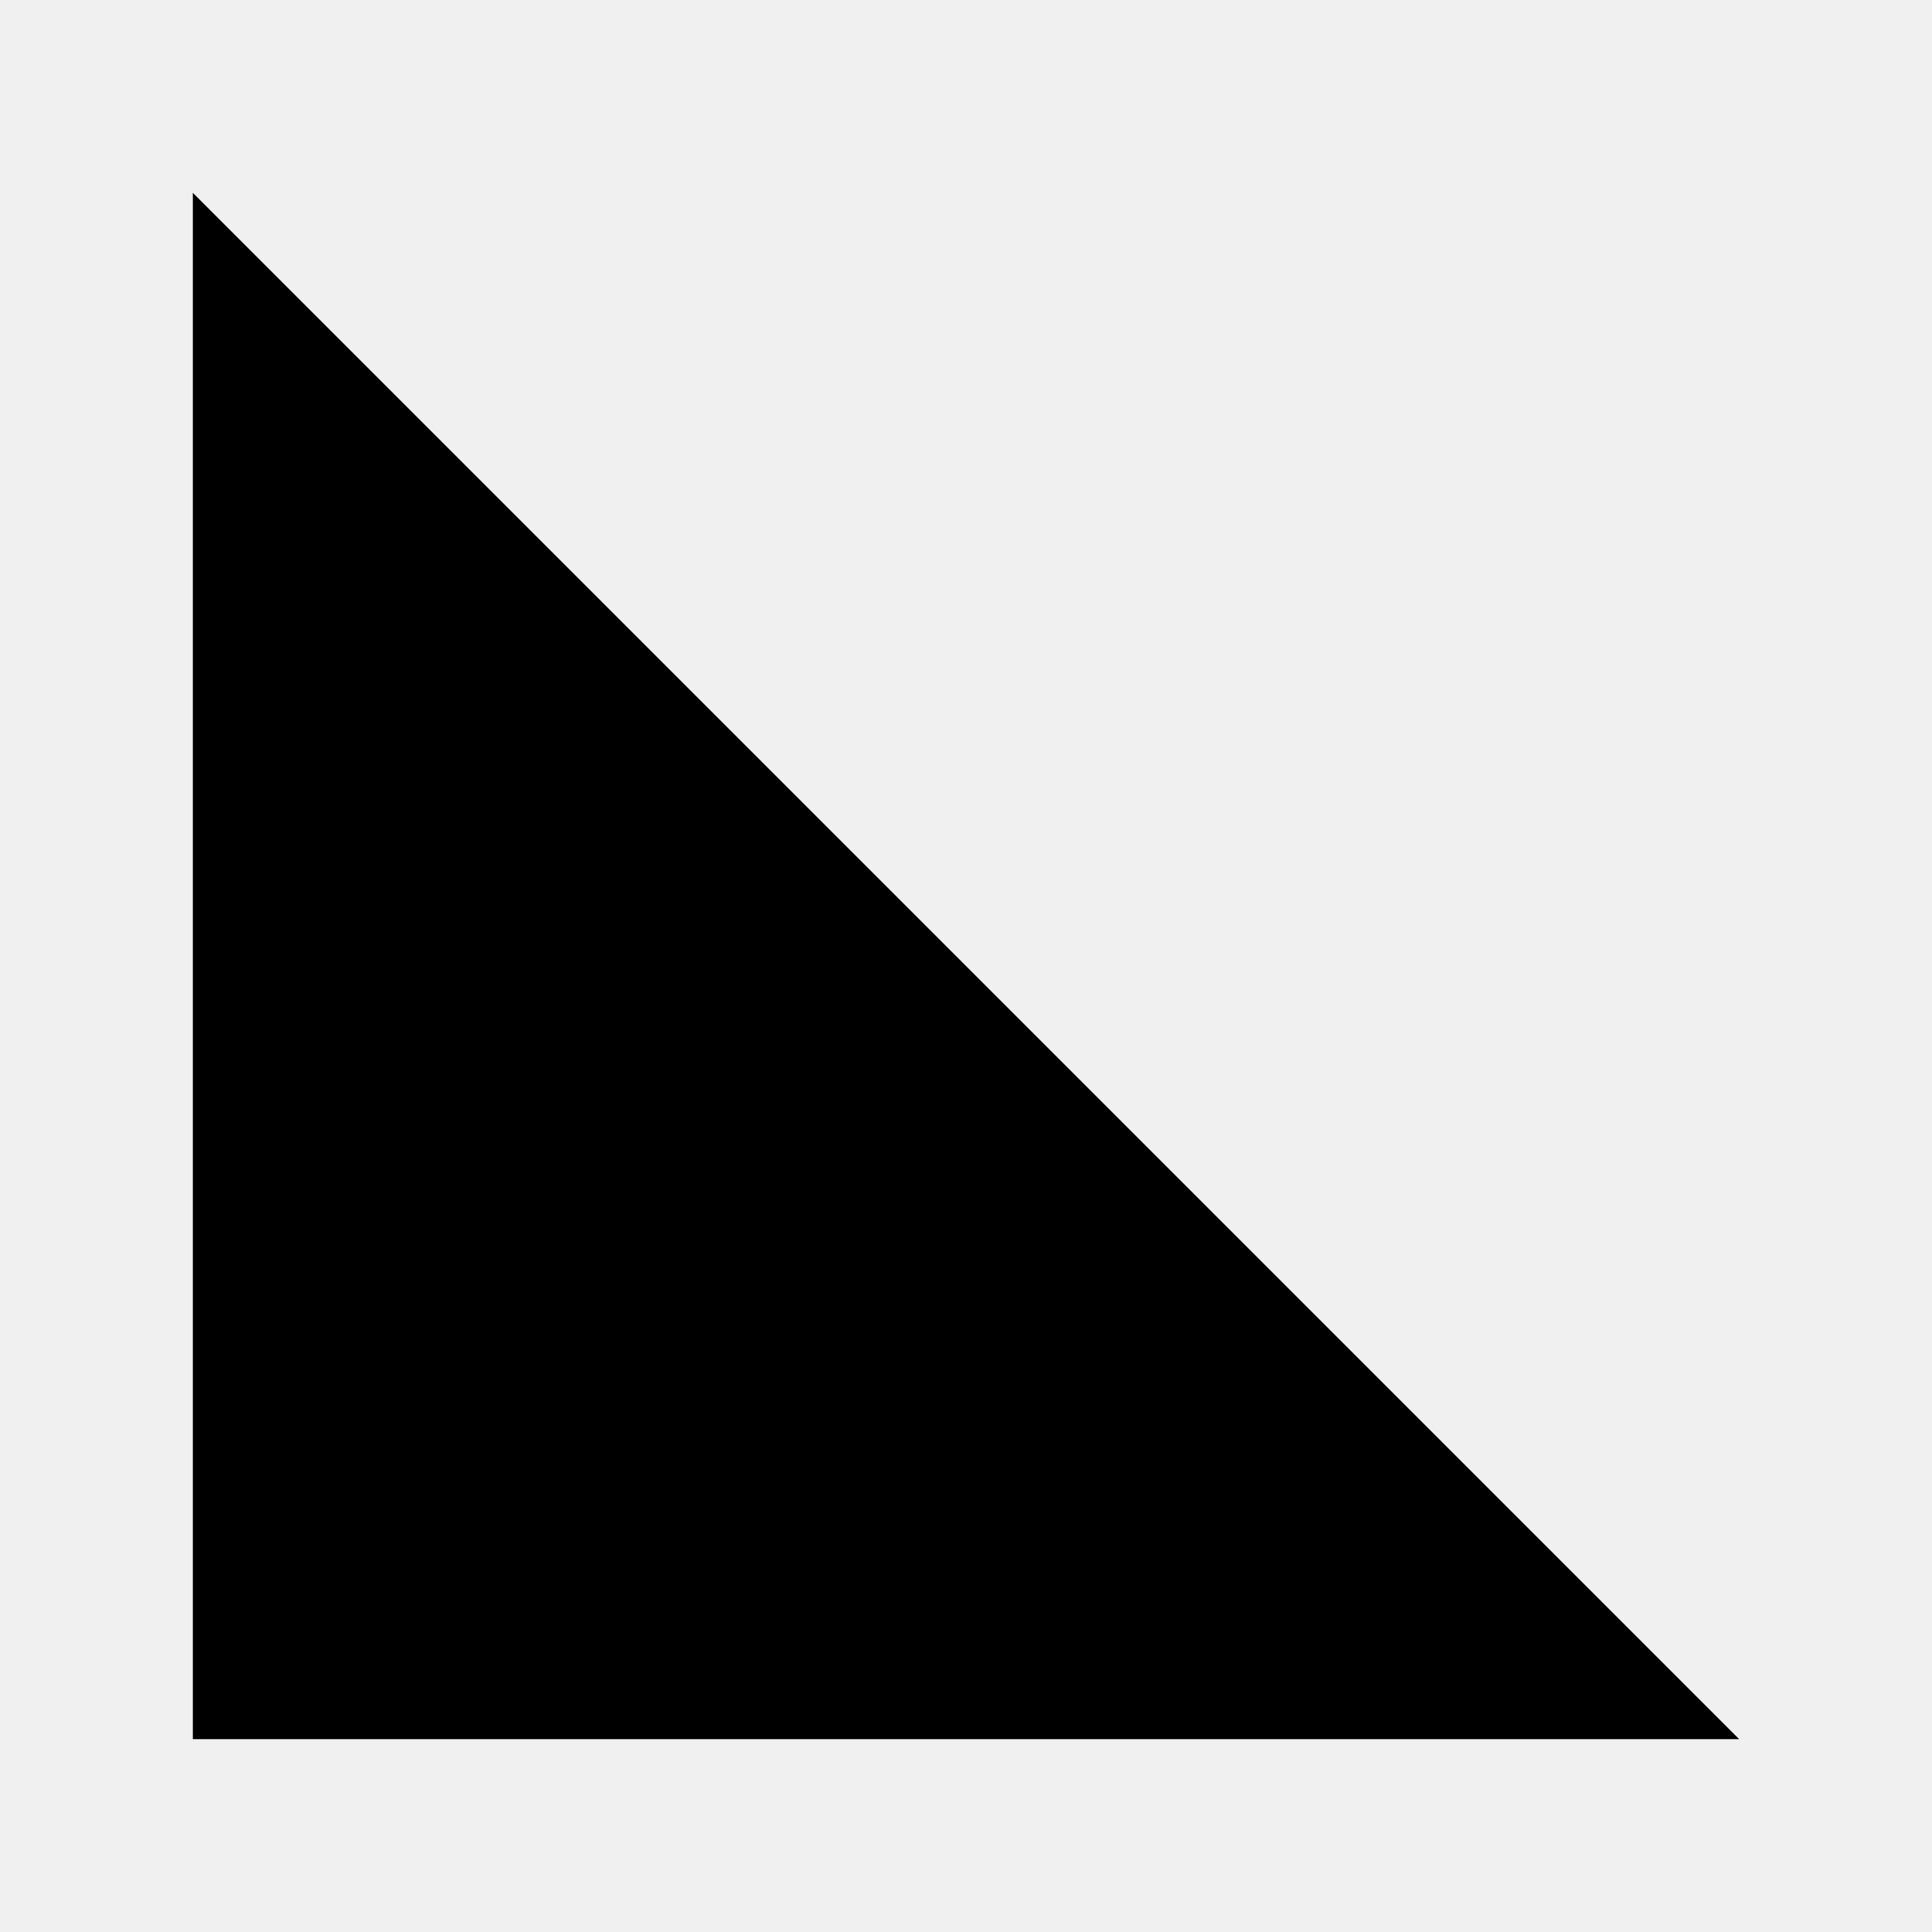
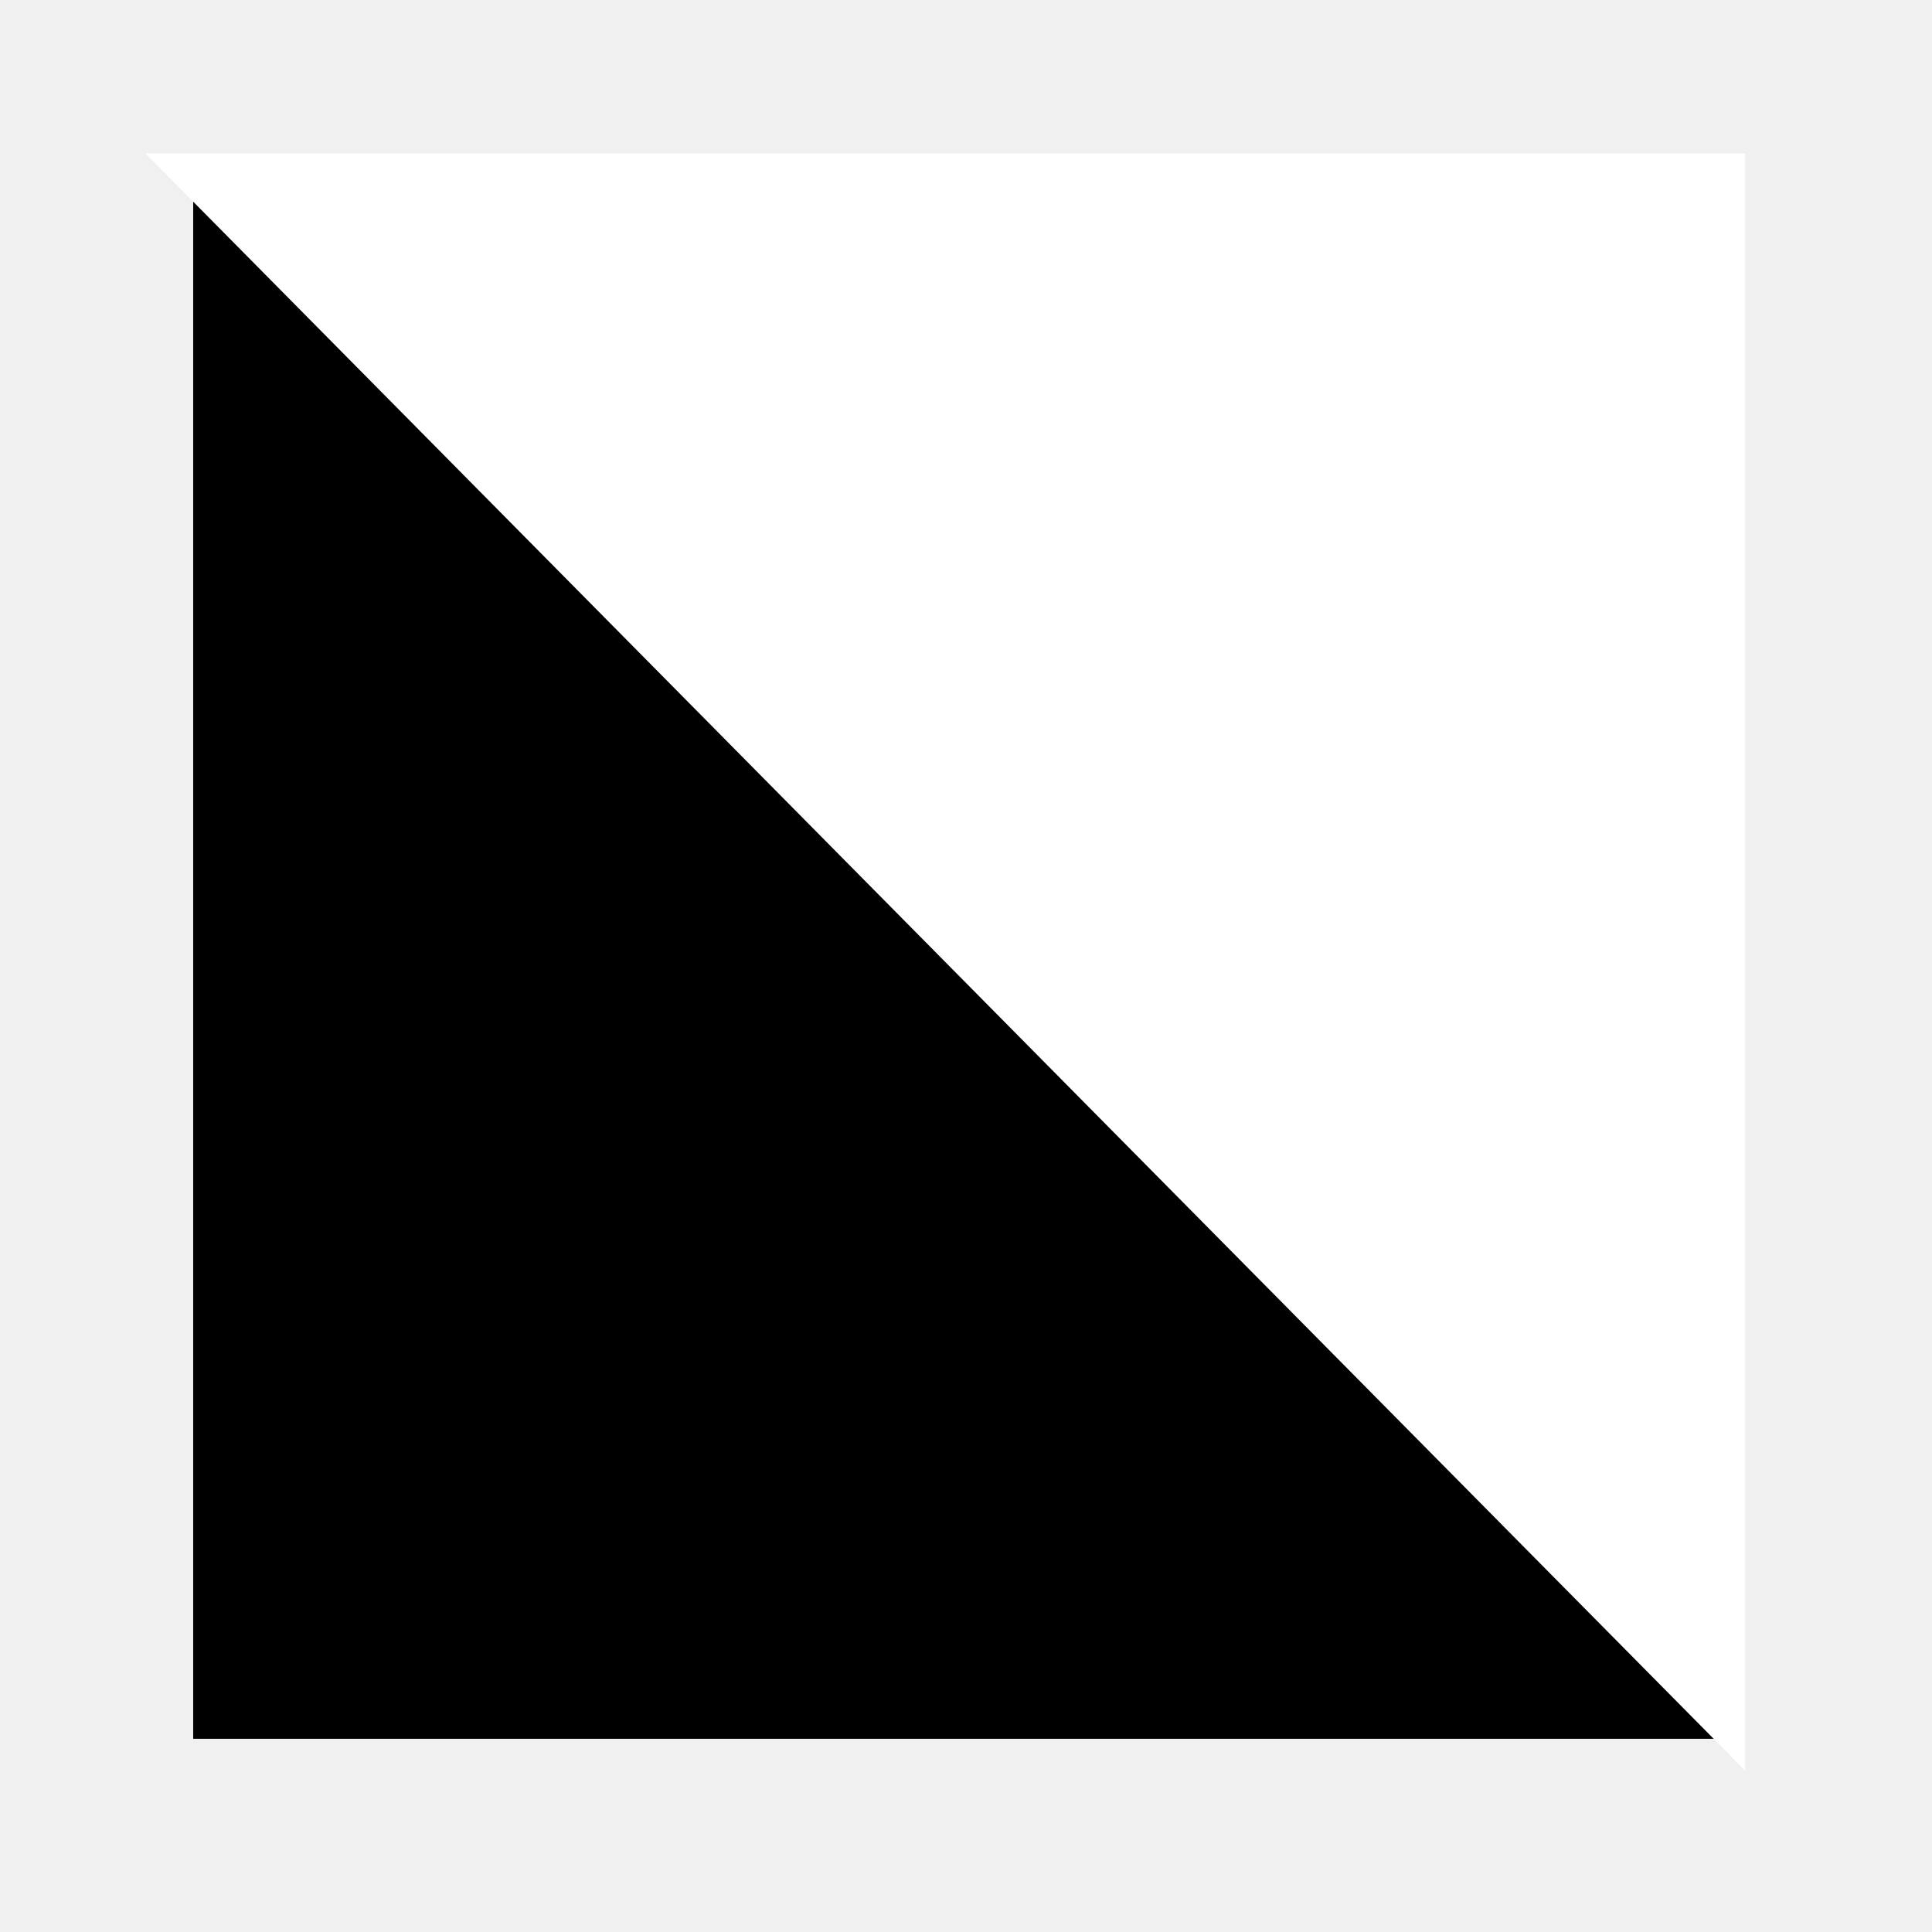
<svg xmlns="http://www.w3.org/2000/svg" width="1000" height="1000" viewBox="0 0 264.583 264.583" version="1.1" id="svg8">
-   <defs id="defs2">
-     <clipPath clipPathUnits="userSpaceOnUse" id="clipPath4487">
-       <rect y="113.235" x="-14.884" height="232.708" width="232.708" id="rect4489" style="opacity:1;fill:#000000;fill-opacity:1;stroke:none;stroke-width:3.335;stroke-miterlimit:4;stroke-dasharray:none;stroke-opacity:1" transform="rotate(-45)" clip-path="none" />
-     </clipPath>
-   </defs>
-   <g id="layer1" transform="translate(0,-32.41666)">
-     <rect style="opacity:1;fill:#000000;fill-opacity:1;stroke:none;stroke-width:2;stroke-miterlimit:4;stroke-dasharray:none;stroke-opacity:1" id="rect4483" width="139.536" height="139.536" x="69.545" y="90.594" clip-path="url(#clipPath4487)" transform="matrix(-1.517572,0,0,-1.517572,343.7092,408.0688)" />
+   <defs id="defs2" />
+   <g id="layer1" transform="translate(0,-32.41665)">
+     <g id="g4494">
+       <rect y="58.875" x="26.458" height="211.667" width="211.667" id="rect4485" style="opacity:1;fill:#000000;fill-opacity:1;stroke:none;stroke-width:0.621;stroke-miterlimit:4;stroke-dasharray:none;stroke-dashoffset:0;stroke-opacity:1" />
+       <path id="path4487" d="M 26.458,58.875 238.125,270.542 V 58.875 Z" style="fill:none;stroke:#000000;stroke-width:0.265px;stroke-linecap:butt;stroke-linejoin:miter;stroke-opacity:1" />
+       <path id="path4489" d="M 19.915,53.422 238.998,274.904 V 53.422 Z" style="fill:#ffffff;stroke:none;stroke-width:0.275px;stroke-linecap:butt;stroke-linejoin:miter;stroke-opacity:1" />
+     </g>
  </g>
</svg>
